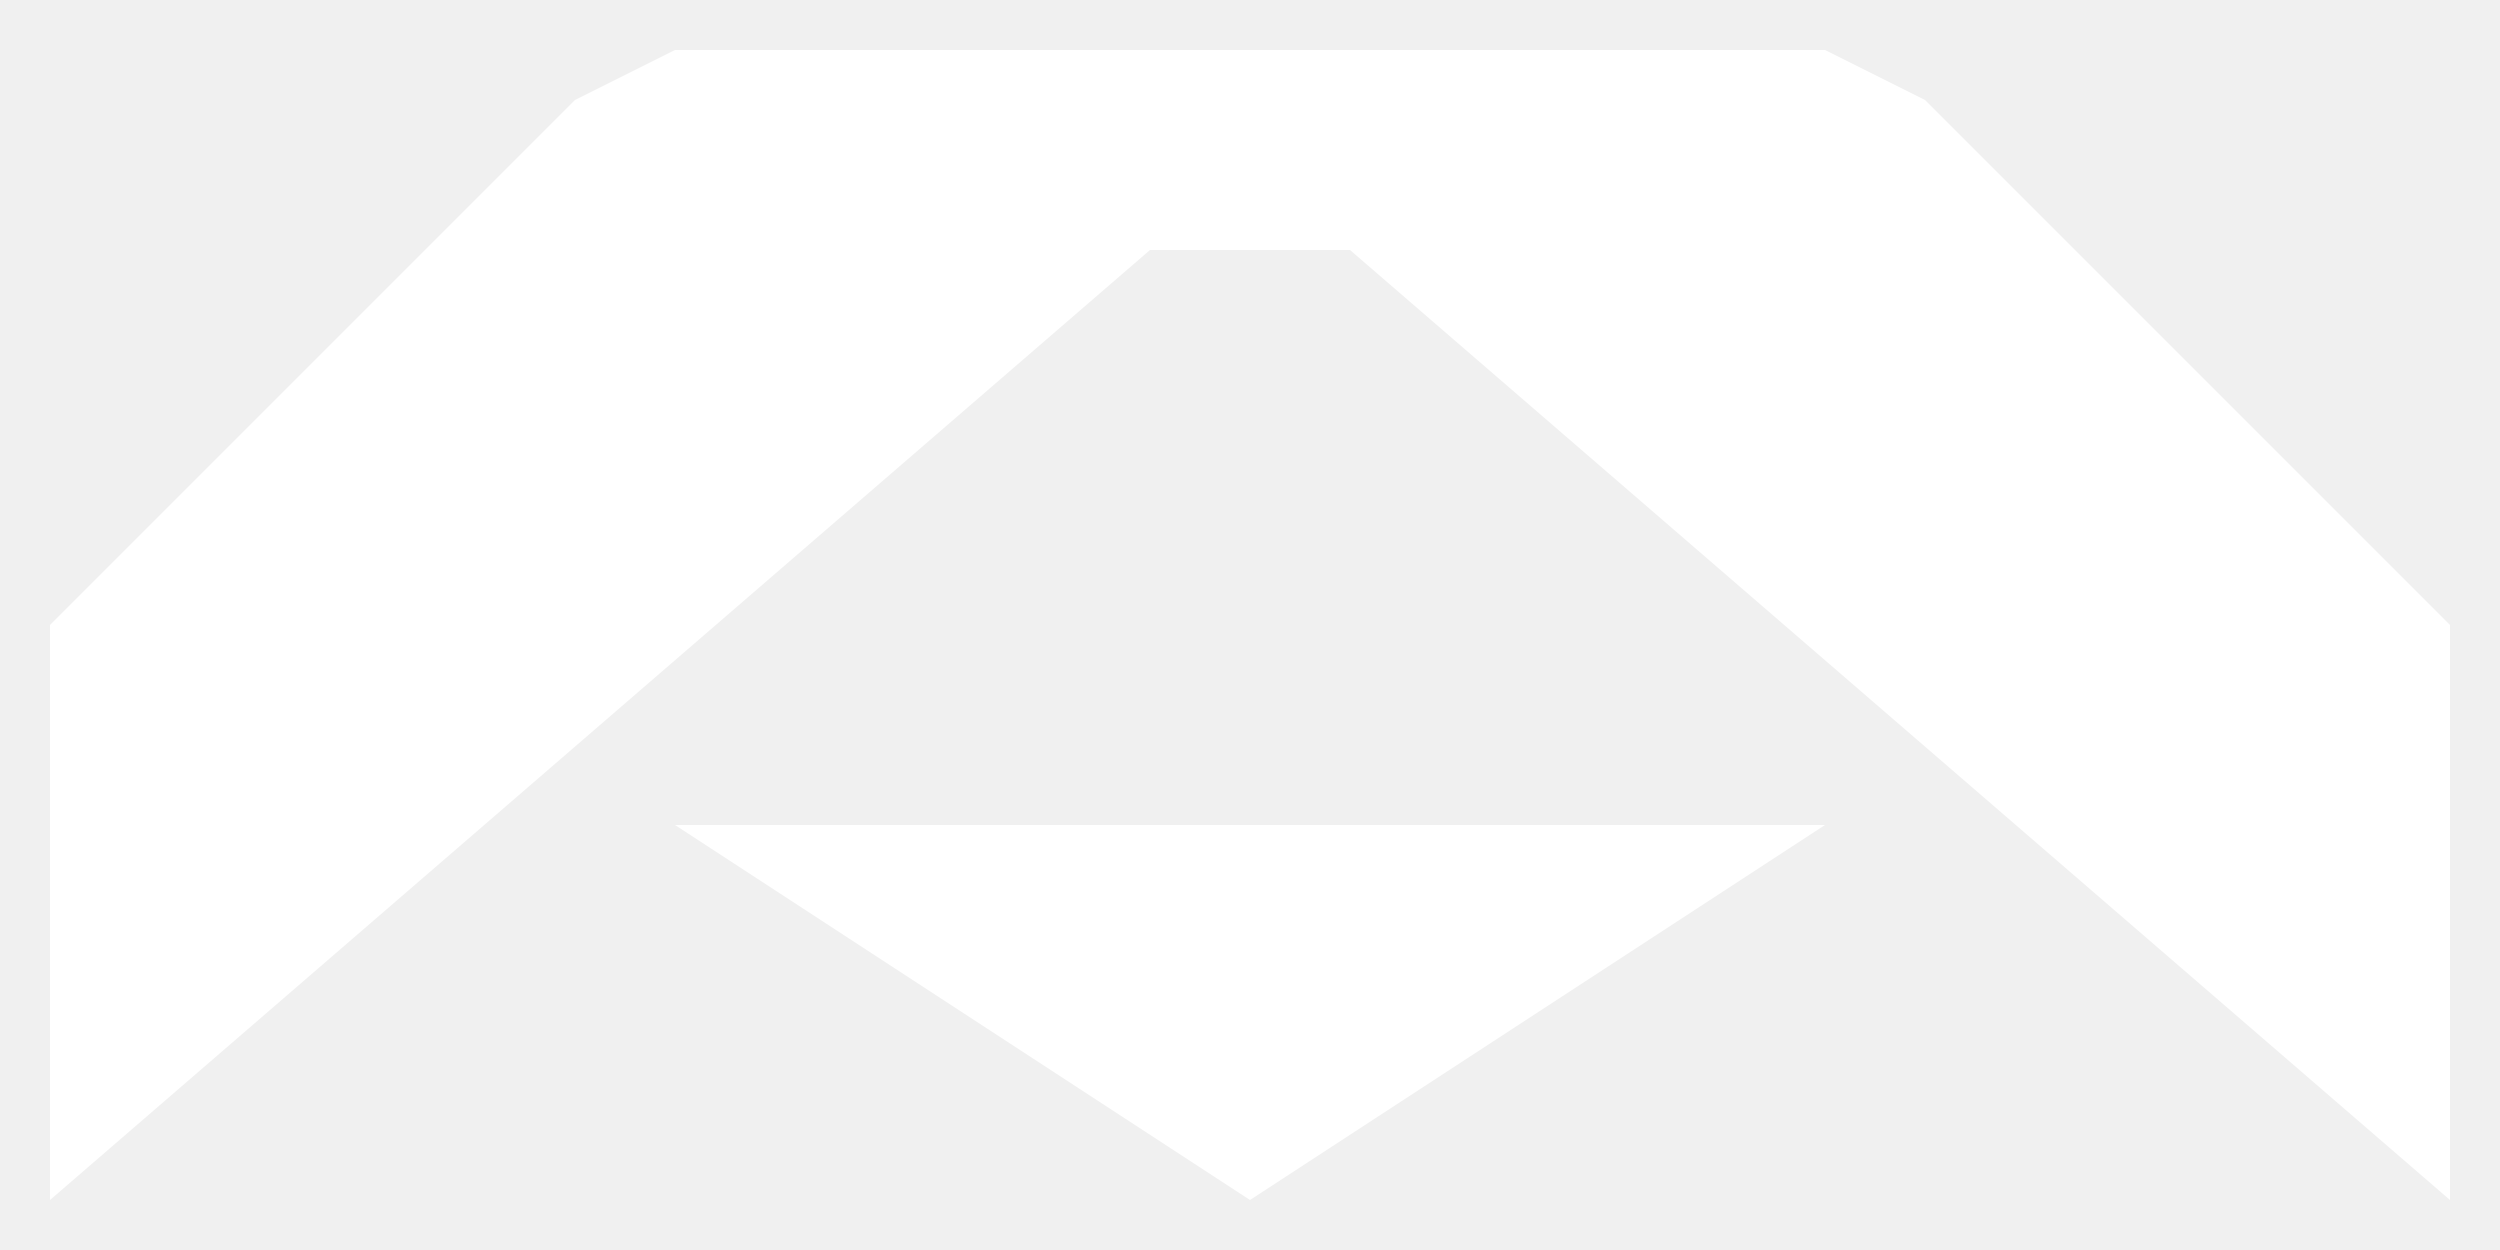
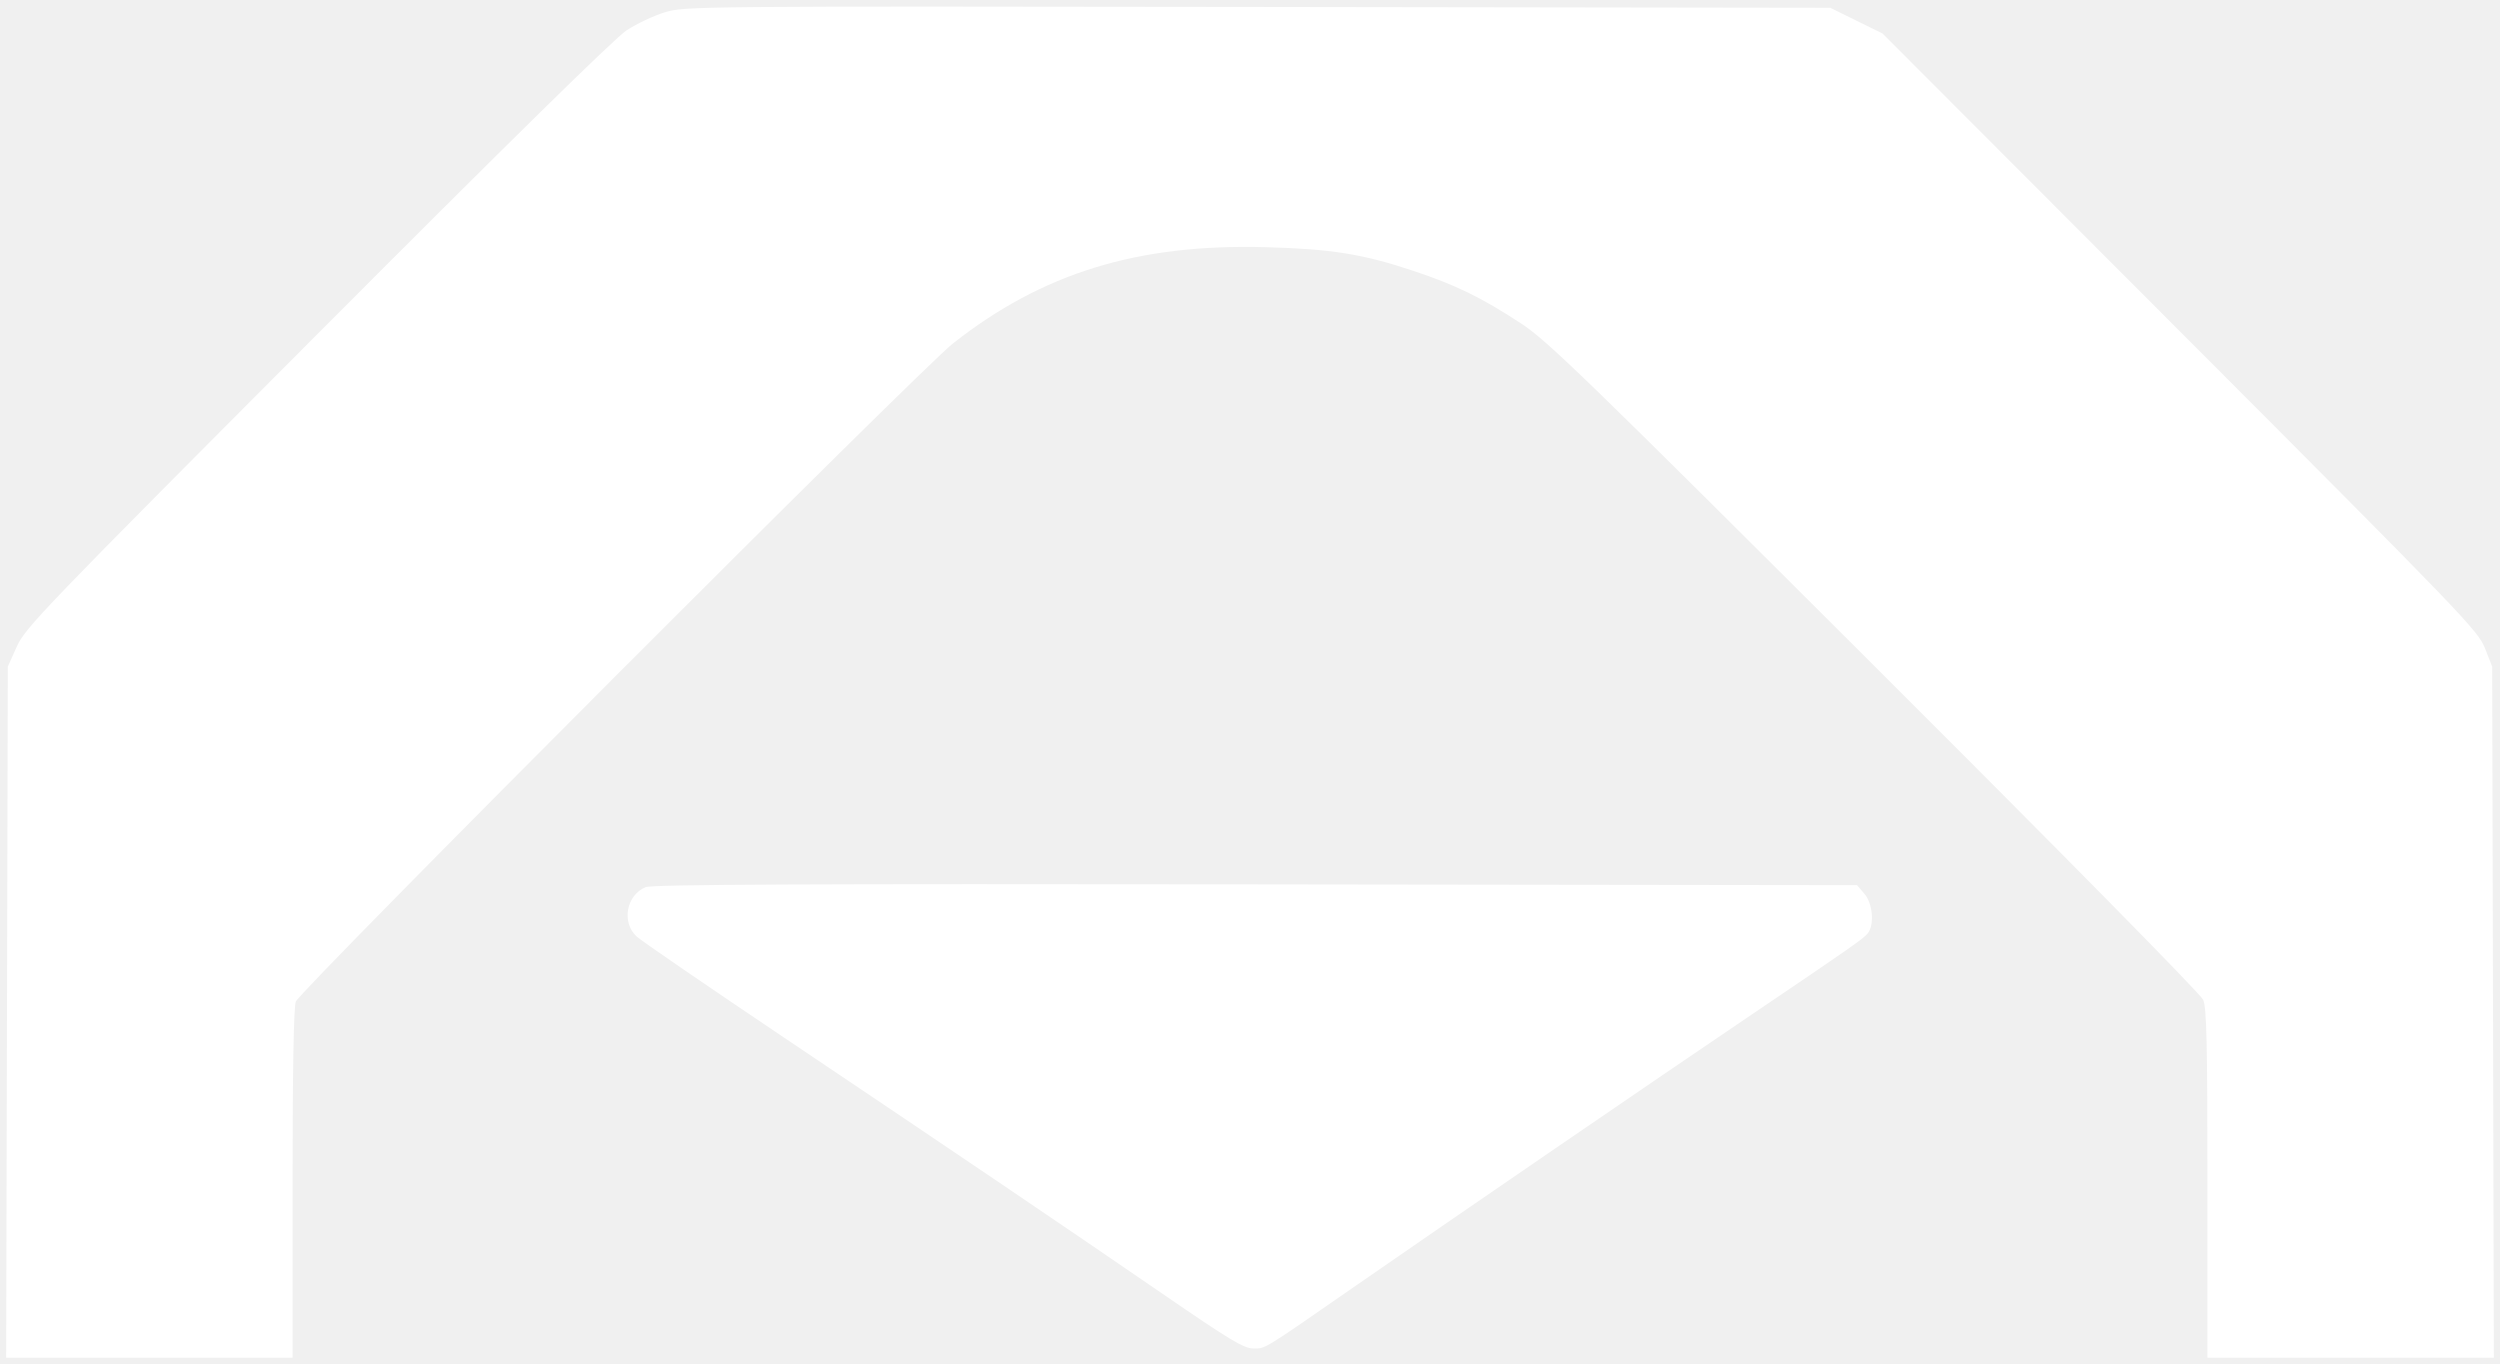
- <svg xmlns="http://www.w3.org/2000/svg" viewBox="0 0 200 100" role="img" aria-label="Meetra mark">
+ <svg xmlns="http://www.w3.org/2000/svg" viewBox="0 0 812.08 443.03" role="img" aria-label="Meetra mark">
  <g fill="#FFFFFF">
-     <path d="M4 96 L4 50 L46 8 L54 4 H146 L154 8 L196 50 L196 96 L108 20 H92 Z" />
-     <path d="M54 66 H146 L100 96 Z" />
+     <path d="M2.27 328.78 L2.54 216.53 L5.46 210.03 C8.20 203.91 13.90 197.99 102.96 108.67 C164.37 47.08 199.63 12.43 203.50 9.88 C206.78 7.73 212.40 5.07 216.00 3.98 C222.44 2.03 225.56 2.00 408.54 2.26 L594.54 2.53 L603.04 6.72 L611.54 10.91 L708.18 107.72 C799.99 199.69 804.93 204.83 807.18 210.53 L809.54 216.53 L809.81 328.78 L810.08 441.03 L763.56 441.03 L717.04 441.03 L717.04 384.50 C717.04 338.35 716.79 327.37 715.65 324.75 C714.83 322.86 670.83 278.20 608.90 216.38 C514.45 122.12 502.56 110.59 494.04 105.03 C481.16 96.61 472.91 92.58 459.16 88.00 C442.72 82.51 432.47 80.87 411.04 80.29 C369.44 79.18 338.63 88.68 309.54 111.57 C298.91 119.94 97.45 321.71 96.09 325.34 C95.40 327.19 95.04 347.67 95.04 384.59 L95.04 441.03 L48.52 441.03 L2.00 441.03 L2.27 328.78 Z" />
+     <path d="M377.52 420.19 C345.46 398.18 312.88 376.12 254.54 336.95 C229.79 320.33 208.30 305.59 206.79 304.20 C201.82 299.60 203.45 290.75 209.75 288.16 C211.83 287.30 262.42 287.07 407.88 287.27 L603.22 287.53 L605.63 290.34 C608.31 293.46 608.92 300.30 606.76 303.12 C605.46 304.82 601.14 307.84 569.04 329.53 C537.70 350.71 473.46 394.71 440.54 417.54 C409.81 438.86 411.16 438.03 407.16 438.03 C404.05 438.03 399.56 435.33 377.52 420.19 Z" />
  </g>
</svg>
